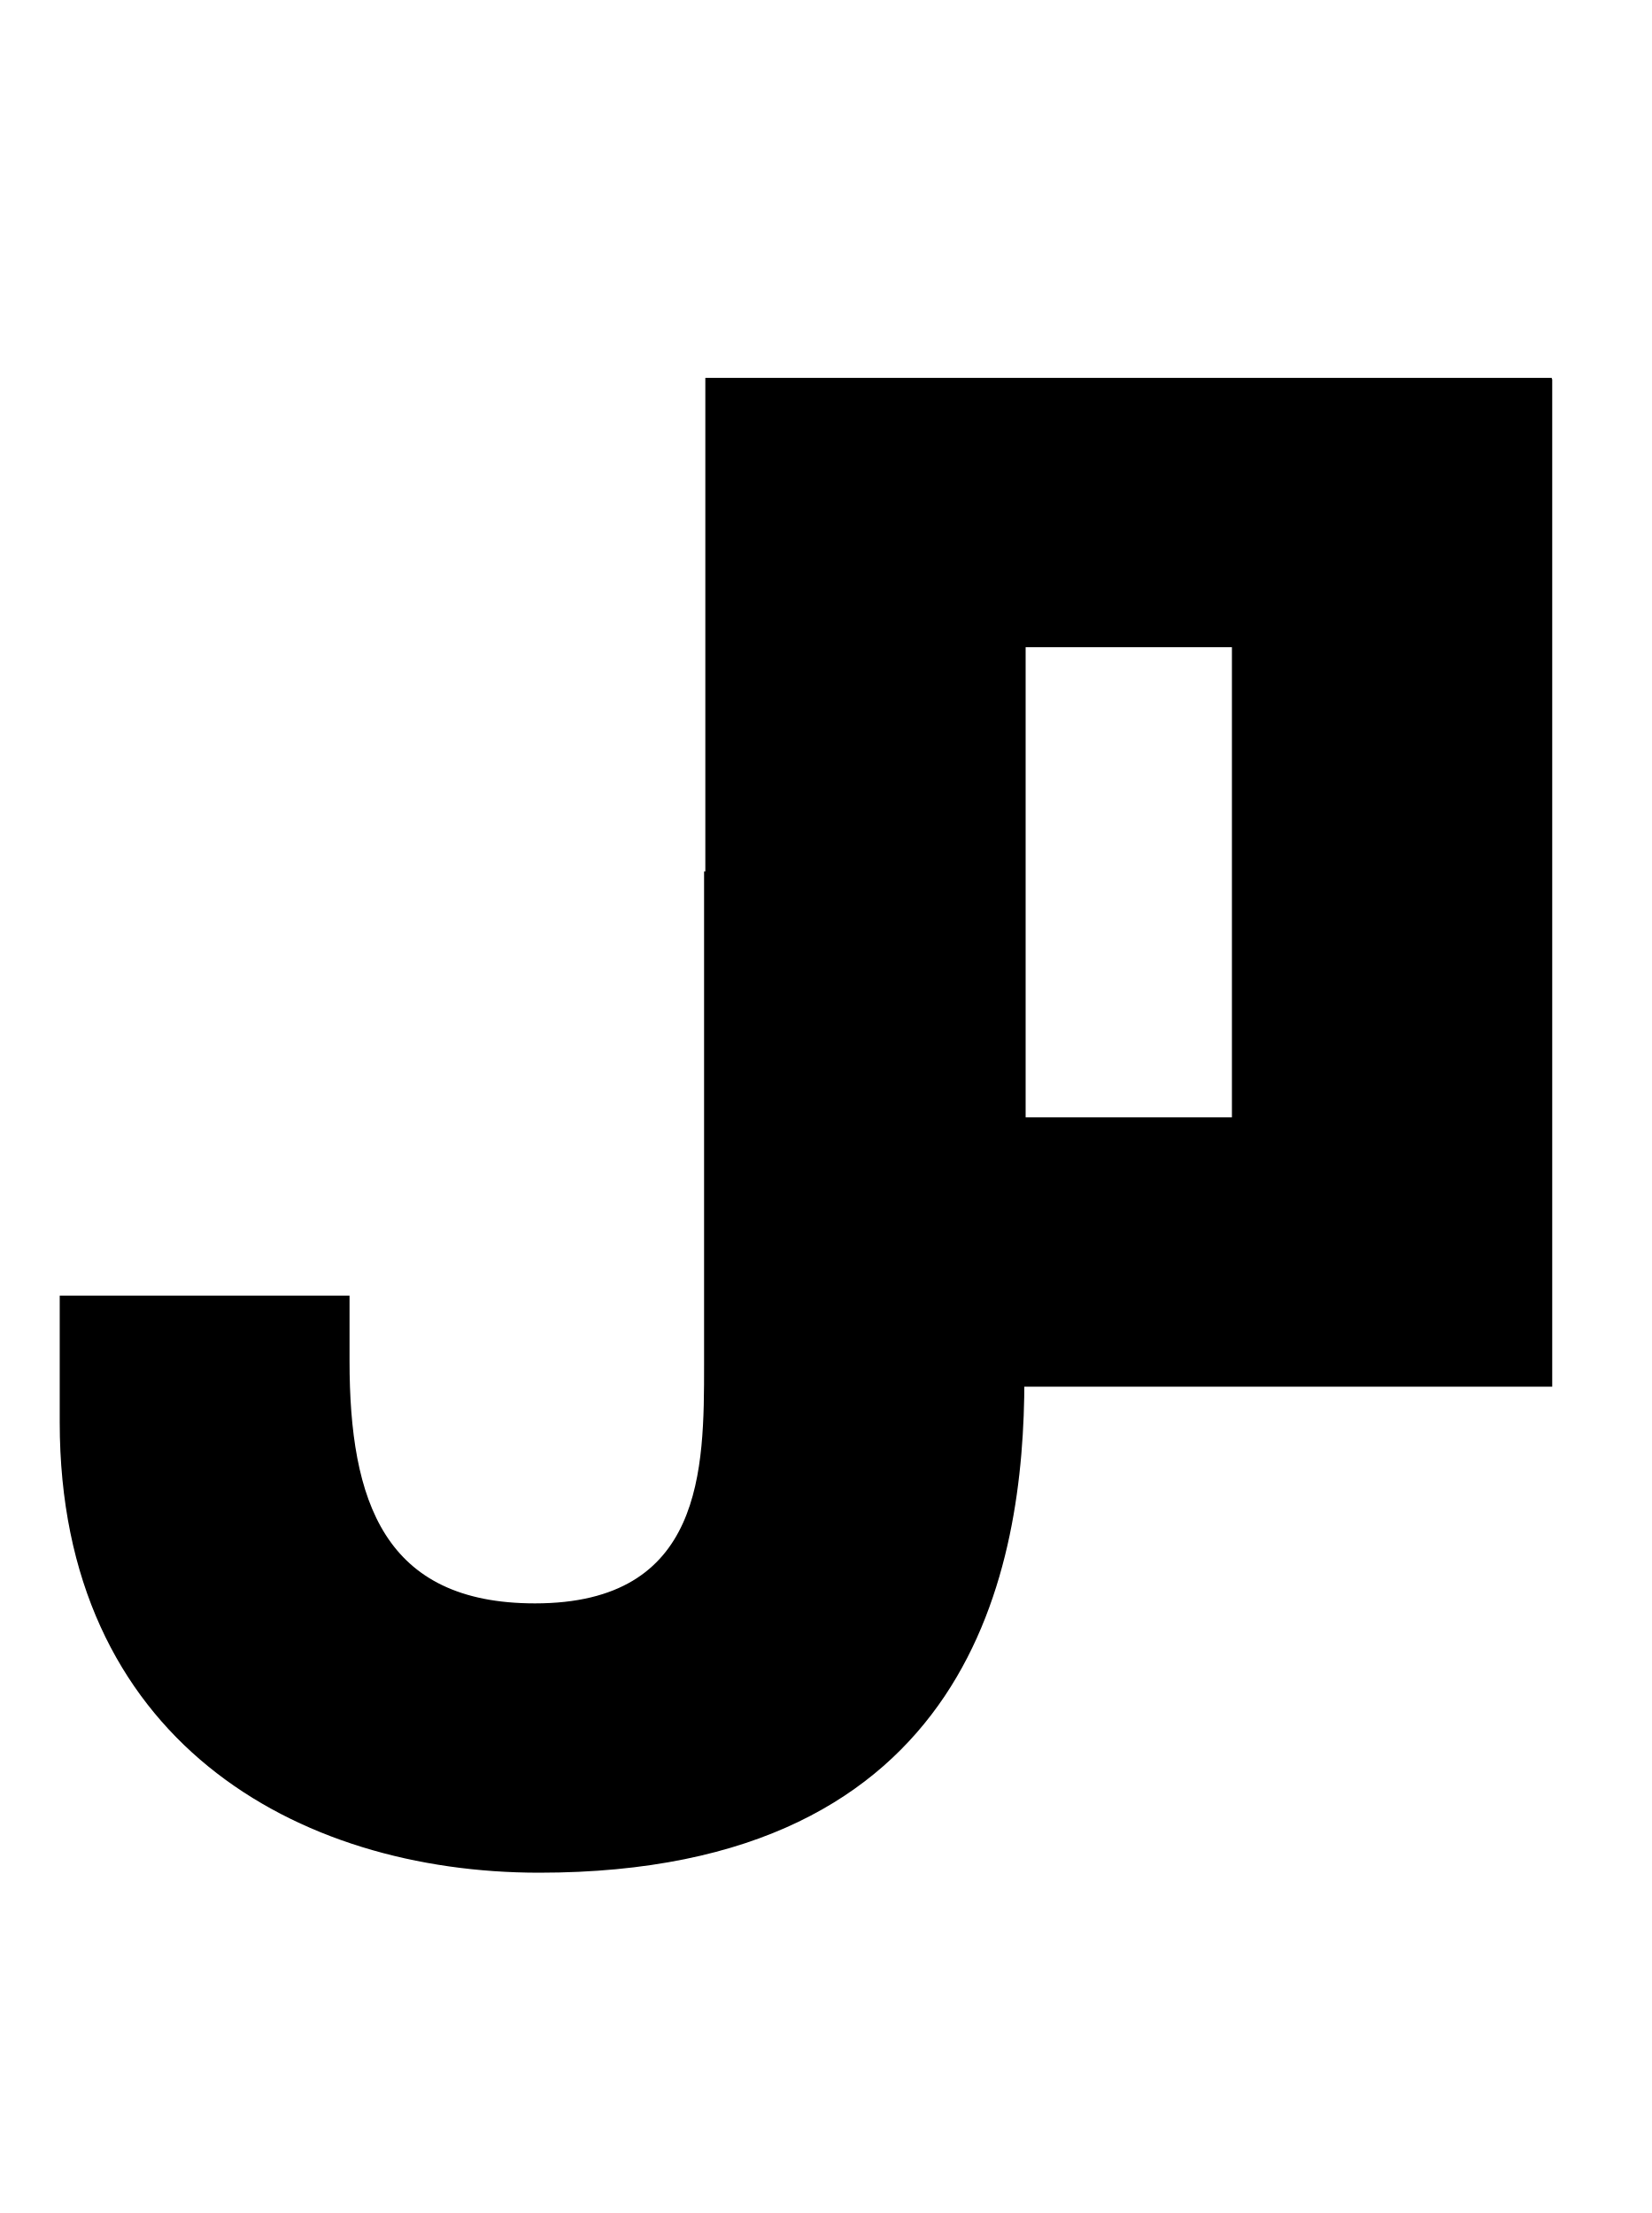
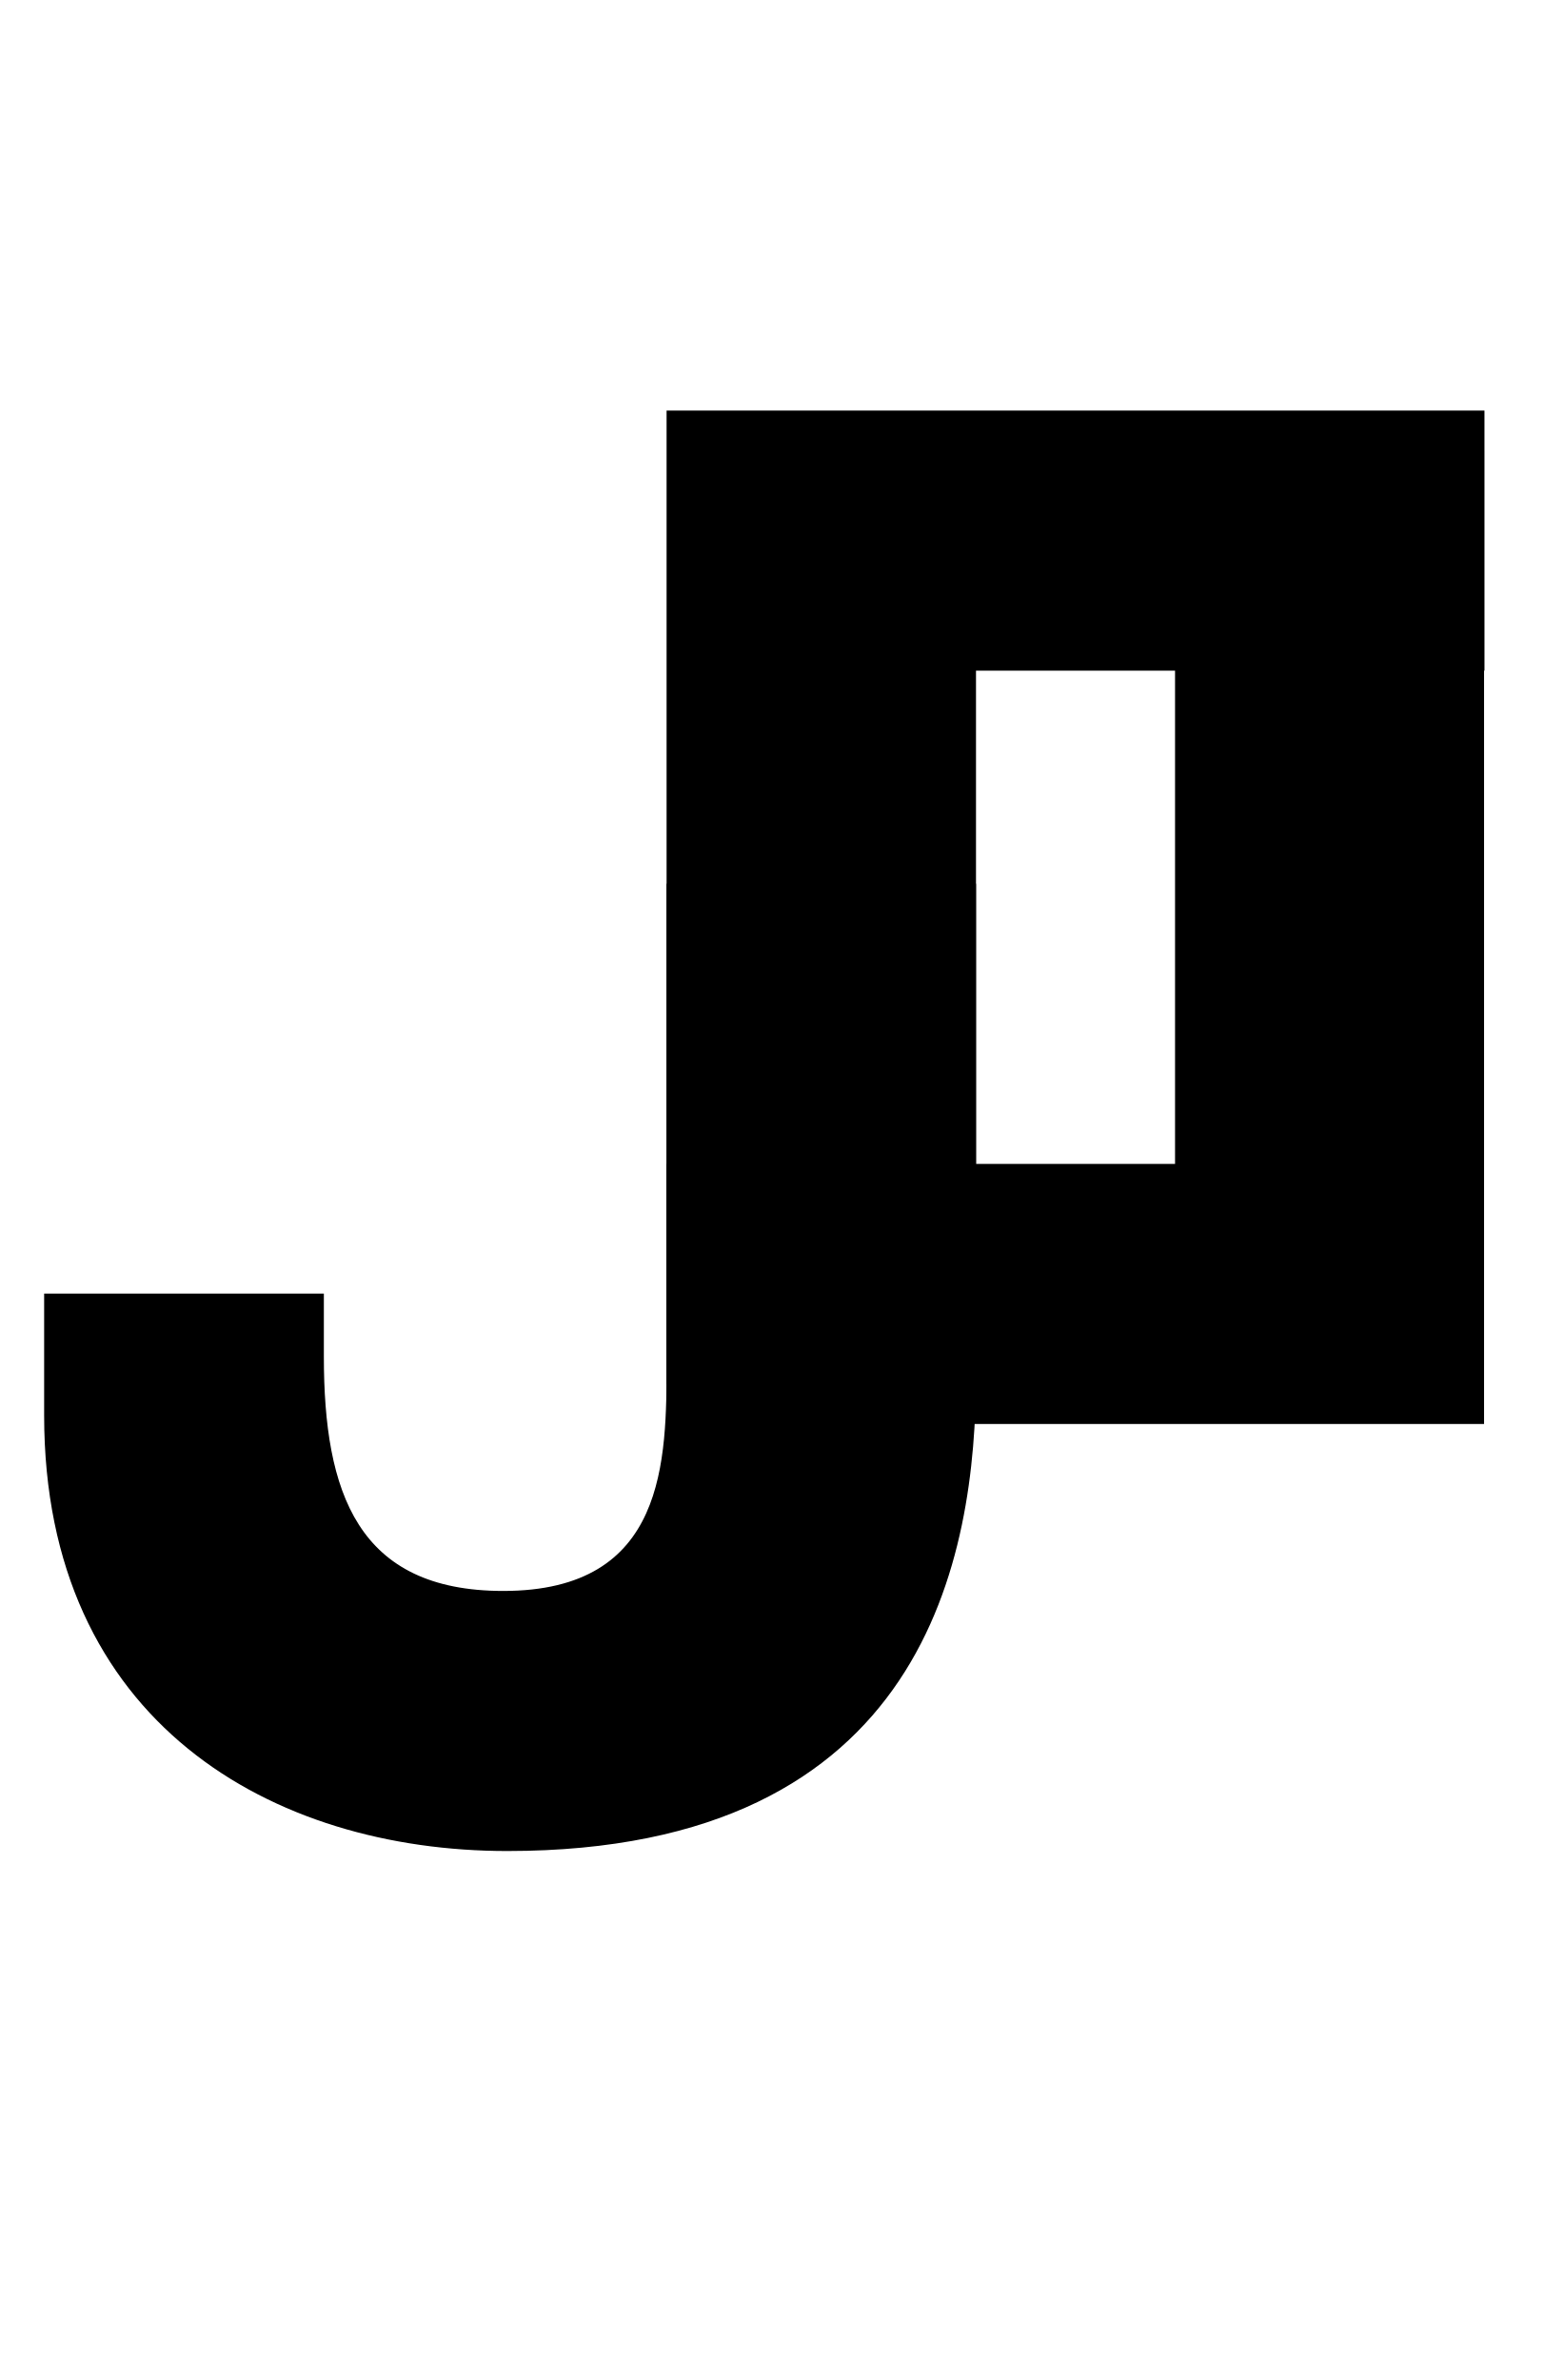
- <svg xmlns="http://www.w3.org/2000/svg" version="1.1" x="0px" y="0px" viewBox="0 0 395.4 530" style="enable-background:new 0 0 395.4 530;" xml:space="preserve">
+ <svg xmlns="http://www.w3.org/2000/svg" version="1.1" x="0px" y="0px" viewBox="0 0 389.6 593" style="enable-background:new 0 0 389.6 593;" xml:space="preserve">
  <style type="text/css">
- 	.st0{display:none;fill:#010202;}
+ 	.st0{display:none;}
+ 	.st1{display:inline;}
</style>
-   <g id="E_00000051360959627468142820000017544460044616440767_">
+   <g id="_x5F_V1">
+     <g id="E_00000051360959627468142820000017544460044616440767_">
+ 	</g>
+     <g id="C">
+ 	</g>
+     <g id="N_x5F_3">
+ 	</g>
+     <g id="A">
+ 	</g>
+     <g id="N_00000054254949360326627830000005329152182886584764_">
+ 	</g>
+     <g id="e">
+ 	</g>
+     <g id="T">
+ 	</g>
+     <g id="N_00000127748963548567887910000006918738376549339794_">
+ 	</g>
+     <g id="I">
+ 	</g>
+     <g id="A1">
+ 	</g>
+     <g id="M">
+ 	</g>
+     <g id="R">
+ 	</g>
+     <g id="O_00000083778567647030904660000008843847121500168630_">
+ 	</g>
+     <g id="F">
+ 	</g>
+     <g id="N">
+ 	</g>
+     <g id="E">
+ 	</g>
+     <g id="P">
+ 	</g>
+     <g id="O">
+ 	</g>
+   </g>
+   <g id="Ebene_20">
+     <text transform="matrix(1 0 0 1 2474.953 3054.127)">
+       <tspan x="0" y="0" style="fill:#E30613; font-family:'SH-Maintenance-V2'; font-size:490px; letter-spacing:-19;">M</tspan>
+       <tspan x="604.7" y="0" style="fill:#E30613; font-family:'SH-Maintenance-V2'; font-size:490px;">A</tspan>
+       <tspan x="965.8" y="0" style="fill:#E30613; font-family:'SH-Maintenance-V2'; font-size:490px; letter-spacing:-19;">I</tspan>
+       <tspan x="1090.7" y="0" style="fill:#E30613; font-family:'SH-Maintenance-V2'; font-size:490px;">NTENANCE</tspan>
+     </text>
+     <rect x="-363.9" y="2709.1" style="fill:none;" width="1722.6" height="412.6" />
+     <text transform="matrix(1 0 0 1 -363.8907 3058.983)">
+       <tspan x="0" y="0" style="fill:#E30613; font-family:'SH-Maintenance-V2'; font-size:490px;">OPEN</tspan>
+       <tspan x="1660.1" y="0" style="fill:#E30613; font-family:'SH-Maintenance-V2'; font-size:485px; letter-spacing:-9;"> </tspan>
+     </text>
+     <text transform="matrix(1 0 0 1 1366.104 3068.601)">
+       <tspan x="0" y="0" style="fill:#E30613; font-family:'SH-Maintenance-V2'; font-size:490px; letter-spacing:-19;">F</tspan>
+       <tspan x="252.8" y="0" style="fill:#E30613; font-family:'SH-Maintenance-V2'; font-size:490px;">OR</tspan>
+     </text>
+   </g>
+   <g id="Hilfslinien">
+     <rect x="-559.8" y="2164.3" style="fill:none;" width="7398.2" height="466.4" />
+     <text transform="matrix(1 0 0 1 -559.834 2513.449)">
+       <tspan x="0" y="0" style="fill:#E30613; font-family:'SH-Maintenance-V2'; font-size:489px; letter-spacing:-19;">WE</tspan>
+       <tspan x="739.4" y="0" style="fill:#E30613; font-family:'SH-Maintenance-V2'; font-size:489px; letter-spacing:-29;">G</tspan>
+       <tspan x="1081.2" y="0" style="fill:#E30613; font-family:'SH-Maintenance-V2'; font-size:489px; letter-spacing:-9;">E</tspan>
+       <tspan x="1468.4" y="0" style="fill:#E30613; font-family:'SH-Maintenance-V2'; font-size:489px;">N </tspan>
+       <tspan x="1939.8" y="0" style="fill:#E30613; font-family:'SH-Maintenance-V2'; font-size:489px; letter-spacing:9;">U</tspan>
+       <tspan x="2312" y="0" style="fill:#E30613; font-family:'SH-Maintenance-V2'; font-size:489px; letter-spacing:-9;">M</tspan>
+       <tspan x="2736.9" y="0" style="fill:#E30613; font-family:'SH-Maintenance-V2'; font-size:489px;">B</tspan>
+       <tspan x="3081.2" y="0" style="fill:#E30613; font-family:'SH-Maintenance-V2'; font-size:489px; letter-spacing:-19;">A</tspan>
+       <tspan x="3439.1" y="0" style="fill:#E30613; font-family:'SH-Maintenance-V2'; font-size:489px;">U </tspan>
+       <tspan x="3910" y="0" style="fill:#E30613; font-family:'SH-Maintenance-V2'; font-size:489px; letter-spacing:-29;">G</tspan>
+       <tspan x="4268.4" y="0" style="fill:#E30613; font-family:'SH-Maintenance-V2'; font-size:489px;">E</tspan>
+       <tspan x="4585.3" y="0" style="fill:#E30613; font-family:'SH-Maintenance-V2'; font-size:489px; letter-spacing:-39;">Ö</tspan>
+       <tspan x="4926.6" y="0" style="fill:#E30613; font-family:'SH-Maintenance-V2'; font-size:489px;">FFNET</tspan>
+     </text>
+   </g>
+   <g id="T_00000151528559115874515910000005984389023753216649_">
+     <path d="M12672,452.2V102.4h76.9v349.8H12672z" />
+     <path d="M12602.4,102.4h146.5c94.6,0,140.6,55.9,140.6,149.4h-64.7c0-54.9-23.5-72.5-75.9-72.5h-146.5V102.4z" />
+   </g>
+   <g id="E_00000150082740960534394650000001756674408269680310_">
+     <path d="M12483.2,452.1V156.4h-63.8v295.6H12483.2z" />
+     <path d="M12360.9,353.3h140.9c0,0,13.3-74.6,23.6-132.1h-61.9l-11.8,74.6h-90.8V353.3z" />
+     <path d="M12419.4,452.1h140.9c0,0,13.3-74.6,23.6-132.1h-61.9l-11.8,74.6h-90.8V452.1z" />
+     <path d="M12514.7,186.3h60.9c-7.9-43.7-15.2-84.5-15.2-84.5h-140.9v57.5h90.8L12514.7,186.3z" />
+   </g>
+   <g id="N_00000099632580371903072950000016892054108610634910_">
+     <path d="M12243.2,451.9l93.9-349.3h-69l-60.2,237.7h-1l-56.3-237.7h-77.3l-41.6,152.6h70.4l9.8-41.6h1l58.7,237.7L12243.2,451.9z" />
+     <rect x="12026" y="102.6" width="76.8" height="349.3" />
+   </g>
+   <g id="F_00000114769032895886322120000014247326199313495697_">
+     <path d="M11833.7,451.9h-76.8V102.7h245.5v64.5h-168.7V248h146.2v59.7h-146.2V451.9z" />
+   </g>
+   <g id="F_00000173141720675959051990000004486108456543280518_">
+     <path d="M11544.8,451.6h132.8V169.3h-54.9v217.1h-77.9V451.6z" />
+     <path d="M11576.8,451.7c0-18,2.9-33.6,10.7-46.8c6.8-12.2,16.6-23.4,28.3-31.2c11.7-7.8,25.4-13.7,40-17.6   c14.6-3.9,30.2-5.9,70.2-5.9v-81.4c-52.2,0-76.6,3.9-100,12.2c-23.4,8.8-44.4,20-61.9,36.1c-17.6,16.6-31.2,35.1-41.4,57.5   c-9.8,22.9-14.1,48.8-14.1,77H11576.8z" />
+     <polygon points="11726.1,100.7 11622.7,100.7 11622.7,383 11677.6,383 11677.6,165.8 11726.1,165.8  " />
+   </g>
+   <g id="Ö">
+     <path d="M11161.4,269.5c0-103.7,64.1-184.4,171.6-184.4c107.6,0,171.6,80.7,171.6,184.4c0,100.7-64.1,181.4-171.6,181.4   C11225.5,450.9,11161.4,370.2,11161.4,269.5z M11238.2,269.5c0,58.2,25.9,116.9,94.9,116.9c68.9,0,94.9-58.7,94.9-116.9   c0-61.1-25.9-119.8-94.9-119.8C11264.1,149.7,11238.2,208.4,11238.2,269.5z M11299.8,239.7v-57.2h66v57.2H11299.8z M11299.8,326.7   v-57.2h66v57.2H11299.8z" />
+   </g>
+   <g id="E_00000056408675155028286430000005814045595369560991_">
+     <path d="M11132.4,452.2h-265V103.1h261.1v64.5h-184.4v74.8h169.2v59.7h-169.2v85.6h188.3V452.2z" />
+   </g>
+   <g id="G_00000142136150640176763200000005464168929300255362_">
+     <path d="M10490,367.5h76.4V178.3l98-1.5l-1.5-75h-174L10490,367.5z M10490,451.8l267.6-0.5v-63.2l-190.1,1l-1-98l-75,1.5   L10490,451.8z M10657.6,451.3h101c10.8-7.4,23-15.2,33.8-22.5c11.8-8.3,21.1-17.2,30.9-26.5c8.3-8.3,15.2-18.6,21.6-32.3   c4.4-11.8,8.3-26,8.3-42.6c0-16.7-3.9-30.9-9.3-44.6c-6.4-12.7-14.7-23.5-25.5-32.3c-10.8-8.8-23-16.2-36.8-21.1   c-13.2-4.9-28.9-6.9-43.1-6.9c-20.6,0-37.7,3.4-53.9,10.8c-15.2,6.4-28.9,16.2-37.7,27.9c-10.8,12.7-18.1,27-23,43.1   c-5.9,17.2-8.3,35.3-6.9,53.9h64.2c0-9.8,1.5-17.6,3.4-27.4c1.5-9.3,3.4-16.7,8.8-25c2.9-7.4,9.3-13.2,16.2-17.6   c6.4-5.4,14.7-7.4,25.5-7.4c14.2,0,26,4.9,35.8,14.7c9.3,7.8,14.2,21.1,14.2,36.8c0,10.3-2.5,20.1-6.9,27   c-5.4,8.3-10.8,15.7-17.2,21.6c-6.9,7.4-15.2,12.3-22.5,18.1c-8.3,4.9-16.7,10.8-24,15.7   C10700.8,423.3,10670.4,442.9,10657.6,451.3z" />
+   </g>
+   <g id="U_00000122691519521168774280000013841469757125651126_">
+     <path d="M10335.3,463.6c-102.4-1.5-114.8-74.7-114.8-119.8v-242h77.7v238.5c0,24.3,0,55.9,37.1,57.9V463.6z" />
+     <path d="M10057.2,101.9h77.7v238.5c0,25.2,0,57.9,41.1,57.9c36.6,0,45-24.7,45-58.9v-15.8h70.3v30.7c0,77.2-57.4,109.4-116.3,109.4   c-105.4,0-117.8-74.2-117.8-119.8V101.9z" />
+   </g>
+   <g id="A_00000004505667569094896160000014532079075801900974_">
+     <path d="M9901.7,203.9l-3,70.3l30,6.9v1l-247.3,61v75.2l121.9,33.4l15.2-61l-22.1-9.3v-1l244.4-61v-78.2L9901.7,203.9z" />
+     <polygon points="9726.2,430.6 9803.9,451.7 9809.8,451.7 9868.3,212.8 9869.3,212.8 9928.8,451.7 10005.5,451.7 10040.9,319.5    9972.5,317.5 9966.6,342.6 9965.6,342.6 9905.6,101.1 9833.4,101.1 9772.4,339.6 9771.4,339.6  " />
+   </g>
+   <g id="B">
+     <path d="M9362.8,453.3V104.2h164.3c66.5,0,111.5,21.5,111.5,86.6c0,34.7-16.6,57.7-47.4,72.9c43,12.2,64.1,45,64.1,88.5   c0,70.9-60.1,101.2-123.2,101.2H9362.8z M9511.5,163.8h-71.9v81.7h77.8c27.4,0,46.9-12.2,46.9-41.6   C9564.3,171.2,9538.8,163.8,9511.5,163.8z M9439.6,393.7h82.2c29.8,0,56.7-9.8,56.7-46c0-35.7-22-49.9-55.3-49.9h-83.6V393.7z" />
+   </g>
+   <g id="M_00000134250281029563310950000003257287664879667615_">
+     <path d="M9105.6,335.1h75.5c-12.8-20.6-144.7-232.9-144.7-232.9h-77v350.1h72.1V217.4h1C9032.5,217.4,9069.3,276.2,9105.6,335.1z" />
+     <path d="M9181.6,335.1c36.3-58.8,73.1-117.7,73.1-117.7h1v234.9h72.1V102.2h-77c0,0-131.9,212.3-144.7,232.9H9181.6z" />
+   </g>
+   <g id="U">
+     <path d="M8909.6,453h-247.3v-64.6h170.4v-285h76.9V453z M8615.3,453V103.4h76.9v285h170.4V453H8615.3z" />
+   </g>
+   <g id="N_00000154425763484525918430000008508601231558086807_">
+     <path d="M8364.8,451.5l93.9-349.3h-69l-60.2,237.7h-1l-56.3-237.7H8195l-41.6,152.6h70.4l9.8-41.6h1l58.7,237.7L8364.8,451.5z" />
+     <rect x="8147.6" y="102.2" width="76.8" height="349.3" />
+   </g>
+   <g id="E_00000165205204584183719570000002201050886193303485_">
+     <path d="M7833.8,279.2h-64.3c0-107.2,80.4-171.1,180.8-171.1v76.5C7892.2,184.7,7833.8,210.5,7833.8,279.2z" />
+     <path d="M7941.7,379.1c0-68.7-58.5-94.5-116.5-94.5v-76.5c100.4,0,180.8,63.8,180.8,171.1H7941.7z" />
+     <polygon points="8118.6,371.8 8118.6,450.3 7947.6,450.3 7942.7,371.8  " />
+     <path d="M7833.8,279.2c0,68.7,58.5,94.5,116.5,94.5v76.5c-100.4,0-180.8-63.8-180.8-171.1H7833.8z" />
+     <path d="M7799.4,84.8V2.4c26.8,0,53.1,4.9,76.5,12.7c23.4,8.8,43.4,20,60.9,36.1s31.2,34.6,40.9,57.5   c10.2,22.9,15.1,49.2,15.1,76.5h-69.2c0-18-3.4-32.7-10.2-45.8c-7.3-13.2-16.6-23.4-28.3-32.2c-11.7-7.8-25.8-13.6-40-18   C7829.6,85.7,7815,84.8,7799.4,84.8z" />
+   </g>
+   <g id="G">
+     <path d="M7753.7,452.8h-48.9l-7.8-39.6c-27.4,35.2-62.1,47.9-95.8,47.9c-107.6,0-171.6-80.7-171.6-181.4   c0-103.7,64.1-184.4,171.6-184.4c71.4,0,139.4,43.5,147.2,123.2H7675c-9.3-39.1-37.2-58.7-73.8-58.7c-68.9,0-94.9,58.7-94.9,119.8   c0,58.2,25.9,116.9,94.9,116.9c50.4,0,78.7-26.4,83.1-75.3H7607v-57.2h146.7V452.8z" />
+   </g>
+   <g id="E_00000005963599347184841430000018193220976272044449_">
+     <path d="M7414,452.5h-265V103.4h261.1v64.5h-184.4v74.8h169.2v59.7h-169.2V388H7414V452.5z" />
+   </g>
+   <g id="W">
+     <path d="M6882.6,217.6c-36.3,58.9-73.1,117.7-73.1,117.7h-1v-235h-72.1v350.3h77c0,0,132-212.4,144.7-233H6882.6z M6958.6,217.6   h-75.5c12.8,20.6,144.7,233,144.7,233h77V100.3h-72.1v235h-1C7031.7,335.3,6994.9,276.4,6958.6,217.6z" />
+   </g>
+   <g id="E_00000113322483045279252990000013609696148037364875_">
+     <path d="M5787.3,279.7h-64.9c0-108.1,81.1-172.5,182.4-172.5v77.2C5846.3,184.4,5787.3,210.4,5787.3,279.7z" />
+     <path d="M5898.9,380.5c0-69.3-59-95.4-117.5-95.4V208c101.3,0,182.4,64.4,182.4,172.5H5898.9z" />
+     <polygon points="6077.3,373.1 6077.3,452.3 5904.8,452.3 5899.9,373.1  " />
+     <path d="M5787.3,279.7c0,69.3,59,95.4,117.5,95.4v77.2c-101.3,0-182.4-64.4-182.4-172.5H5787.3z" />
+     <path d="M5755.4,83.6V0.5c27,0,53.6,4.9,77.2,12.8c23.6,8.8,43.7,20.2,61.4,36.4c17.7,16.2,31.5,34.9,41.3,58   c10.3,23.1,15.2,49.6,15.2,77.2h-69.8c0-18.2-3.4-32.9-10.3-46.2c-7.4-13.3-16.7-23.6-28.5-32.4c-11.8-7.9-26.1-13.8-40.3-18.2   C5785.9,84.6,5771.1,83.6,5755.4,83.6z" />
+   </g>
+   <g id="C_00000112622374827432275670000003417328206733987971_">
+     <path d="M5693.2,219.4h-74.5c-5.4-34.8-38.7-61.3-76.4-61.3c-69.1,0-95.1,58.8-95.1,120.1c0,58.3,26,117.1,95.1,117.1   c47,0,73.5-31.9,79.4-78.4h74.5c-7.8,87.7-67.6,143.1-153.9,143.1c-107.8,0-172-80.9-172-181.8c0-103.9,64.2-184.7,172-184.7   C5618.7,93.4,5683.9,138.5,5693.2,219.4z" />
+   </g>
+   <g id="N_00000117657359395406629260000008490405748572120458_">
+     <path d="M5057.9,452.3h76.9V102.6h-76.9V452.3z" />
+     <polygon points="5275.8,452.3 5369.4,102.6 5300.8,102.6 5240.6,340.6 5239.6,340.6 5183.3,102.6 5105.9,102.6 5064.3,255.4    5134.8,255.4 5144.6,213.8 5145.6,213.8 5204.8,452.3  " />
+   </g>
+   <g id="A_00000070819818803741320060000005539798163125646774_">
+     <path d="M4875.7,203.9l-3,70.3l30,6.9v1l-247.3,61v75.2l121.9,33.4l15.2-61l-22.1-9.3v-1l244.4-61v-78.2L4875.7,203.9z" />
+     <polygon points="4700.2,430.6 4777.9,451.7 4783.8,451.7 4842.3,212.8 4843.3,212.8 4902.8,451.7 4979.5,451.7 5014.9,319.5    4946.5,317.5 4940.6,342.6 4939.6,342.6 4879.6,101.1 4807.4,101.1 4746.4,339.6 4745.4,339.6  " />
+   </g>
+   <g id="N_00000129165096651451788460000006894638935768142516_">
+     <path d="M4399.5,452.3h-72V102.4h76.4l146,234.7h1V102.4h72v349.9H4546L4400.5,218h-1V452.3z" />
+   </g>
+   <g id="E_00000096737436898591806260000014476501128100374183_">
+     <path d="M4180.2,452.3V156.6h-63.8v295.6H4180.2z" />
+     <path d="M4057.9,353.5h140.9c0,0,13.3-74.6,23.6-132.1h-61.9l-11.8,74.6h-90.8V353.5z" />
+     <path d="M4116.3,452.3h140.9c0,0,13.3-74.6,23.6-132.1H4219l-11.8,74.6h-90.8V452.3z" />
+     <path d="M4211.6,186.5h60.9c-7.9-43.7-15.2-84.5-15.2-84.5h-140.9v57.5h90.8L4211.6,186.5z" />
+   </g>
+   <g id="T_00000040572434587172107020000003403572265167091088_">
+     <path d="M3815.4,452.1h65.4V179.8h208.9V102h-274.3V452.1z" />
+     <polygon points="3910.1,452.3 4001.6,102 3935.7,102 3874.8,340.7 3874.3,340.7 3843.1,452.1  " />
+   </g>
+   <g id="N_00000162323512888102647520000008162614129556769983_">
+     <rect x="3688.2" y="102.4" width="76.8" height="349.2" />
+     <path d="M3423.2,451.6h77.8l92.9-263.1h1l90.5,263.1h79.7l-130.6-349.2h-78.7L3423.2,451.6z" />
+   </g>
+   <g id="I_00000075868811598525912980000008971315367424001668_">
+     <text transform="matrix(1 0 0 1 3279.855 451.5713)" style="font-family:'SH-Maintenance-V2'; font-size:490px; letter-spacing:-19;">I</text>
+   </g>
+   <g id="A_00000047767008426511249760000015642639169606536113_">
+     <polygon points="3185.6,451.6 3279.3,451.6 3279.3,398.1 3249.4,398.1 3249.4,161.6 3185.6,161.6  " />
+     <polygon points="3071.3,348.1 3236.1,348.1 3236.1,167 3249.4,167 3249.4,103.3 3071.3,103.3 3071.3,167 3182.7,167 3182.7,284.3    3071.3,284.3  " />
+     <path d="M2980.5,451.6h75.6c0.5-23.1,3.4-48.1,8.3-75.1c5.4-27,12.8-53.5,22.1-80c9.3-26,21.1-50.5,35.3-74.1   c14.2-23.1,30.4-42.7,48.6-58.4v-60.8h-238V169h165.4c-33.4,40.2-60.4,84.4-80.5,132.5C2996.7,349.6,2984.4,399.6,2980.5,451.6z" />
+   </g>
+   <g id="M_00000030454837118209363920000004010763359709145015_">
+     <path d="M2655,158.9h-153.8l0.5,216.7h-133.3v76.6h197.7l-0.5-217.2h89.3V158.9z" />
+     <polygon points="2905.9,103.7 2829.8,103.7 2829.8,452.3 2965.9,452.3 2965.9,388.3 2905.9,388.3  " />
+     <polygon points="2677,103.7 2599.9,103.7 2558.4,256.5 2628.7,256 2638.9,215 2639.9,215 2698.5,452.3 2769.7,452.3 2830.7,213.1    2831.7,213.1 2871.2,103.7 2795.6,103.7 2734.6,341 2733.6,341  " />
+   </g>
+   <g id="R_00000005247159732225481780000017538744411482086332_">
+     <path d="M1970.7,179.2v-77c45.1,0,119.2,12.3,119.2,116.7c0,58.4-31.9,115.2-108.4,115.2h-30.4v-69.6h15.7   c33.8,0,58.4-8.3,58.4-44.6C2025.1,179.2,1992.8,179.2,1970.7,179.2z" />
+     <polygon points="1897.1,452.3 1897.1,102.2 1974.1,102.2 1974.1,452.3  " />
+     <path d="M2085.4,592.6h-70.6c18.1-74,53.9-143.7,103-203H1955v-64.7h234.4v59.8C2135.5,431.7,2100.6,515.1,2085.4,592.6z" />
+   </g>
+   <g id="O_00000139989076900347810750000014339682335261473418_">
    <g>
-       <path d="M683.4,440.8H417.8V90.9h261.6v64.7H494.7v75h169.5v59.8H494.7v85.7h188.6V440.8z" />
+       <path d="M1531.9,278.6c0-103.9,64.2-184.7,172-184.7c107.8,0,172,80.9,172,184.7c0,100.9-64.2,181.8-172,181.8    C1596.1,460.4,1531.9,379.6,1531.9,278.6z M1608.8,278.6c0,58.3,26,117.1,95.1,117.1c69.1,0,95.1-58.8,95.1-117.1    c0-61.3-26-120.1-95.1-120.1C1634.8,158.6,1608.8,217.4,1608.8,278.6z" />
    </g>
  </g>
-   <g id="C">
-     <g>
-       <path d="M5762.9,209.6h-74.5c-5.4-34.8-38.7-61.3-76.5-61.3c-69.1,0-95.1,58.8-95.1,120.1c0,58.3,26,117.1,95.1,117.1    c47,0,73.5-31.9,79.4-78.4h74.5c-7.8,87.7-67.6,143.1-153.9,143.1c-107.8,0-172-80.9-172-181.8c0-103.9,64.2-184.8,172-184.8    C5688.4,83.7,5753.5,128.8,5762.9,209.6z" />
-     </g>
-   </g>
-   <g id="N_x5F_3">
-     <polygon points="5142.2,90 5100.4,243.8 5171.2,243.8 5181,202 5182,202 5240.9,440.8 5312.7,441.3 5406.5,91.9 5337.7,91    5277.3,329.3 5276.3,329.3 5219.8,90.5  " />
-     <polygon points="5174.8,90.2 5098.1,89.7 5097.1,241.1 5096.6,305.9 5095.7,440.1 5172.3,440.6  " />
-   </g>
-   <g id="A">
-     <path d="M5016.7,323.3c0-9.8-1-20.6-2.9-32.4c-2-12.3-6.4-23.1-13.7-33.4c-6.9-10.3-17.2-19.1-30.4-26c-13.3-6.9-31.4-10.3-54-10.3   c-12.8,0-25,1.5-36.8,5.4c-11.8,3.4-22.6,8.8-31.9,16.2c-9.3,7.9-16.7,17.2-22.6,29c-5.4,11.8-8.3,26-8.3,42.7v126.1h60.4V327.2   c0-7.4,0.5-14.2,1.5-20.6c1.5-5.9,3.4-11.3,5.9-15.7c2.9-4.4,6.9-7.9,11.8-10.3c4.9-2.5,11.3-3.9,19.1-3.9c8.8,0,15.7,1.5,20.6,4.9   c4.9,2.9,8.3,6.9,10.3,11.8c2,4.9,3.4,10.3,3.9,16.2s0.5,11.3,0.5,16.7v114.3h66.7V323.3z" />
-     <polygon points="5016.6,440.6 5072.5,440.6 5073,157.4 5073,90.7 4821.8,90.7 4821.8,157.4 5016.6,157.4  " />
-     <polygon points="4832.2,440.5 4888,440.5 4888.5,157.4 4888.5,90.8 4784.7,90.8 4784.7,157.4 4832.2,157.4  " />
-   </g>
-   <g id="N_00000054254949360326627830000005329152182886584764_">
-     <g>
-       <path d="M4690.3,441.3V156.1h-170.6V91.4h247.5v349.9H4690.3z" />
-     </g>
-     <path d="M4463.7,385c10.1,0,18-1.8,23.5-5.4c5.6-3.6,9.6-8.2,12-14c2.5-5.7,3.9-11.9,4.4-18.6c0.5-6.7,0.7-13.1,0.7-19.4V91.4h76.9   v239.7c0,11.4-1.1,24-3.4,37.7c-2.3,13.7-7.5,26.5-15.7,38.5c-8.2,11.9-19.9,21.9-35.3,29.9c-15.4,8-36.1,12-62.2,12L4463.7,385z" />
-   </g>
-   <g id="e">
-     <g>
-       <path d="M4234.6,436.9c-14-2.3-27-7.7-39.2-16c-12.2-8.3-22.3-20.3-30.4-35.9c-8.2-15.6-12.2-36.8-12.2-63.4    c0-15,2.1-29.4,6.2-43.4c4.2-14,10.6-26.5,19.5-37.4c8.8-11,20.1-19.8,33.9-26.5c13.8-6.7,30.5-12.3,50.2-12.3h30.9v76.8h-16    c-8.7,0-16.6,0.7-24,2c-7.3,1.3-13.6,3.7-18.7,7c-5.2,3.3-9.2,7.9-12.2,13.7c-3,5.8-4.5,13.4-4.5,22.7c0,10.3,1.8,14.7,5.5,20.4    c3.7,5.7,8.4,9.7,14.2,12.2c5.8,2.5,12.1,4,19,4.5c6.8,0.5,13.4,0.7,19.7,0.7h163.8v78.4h-167.3    C4261.4,440.4,4248.6,439.2,4234.6,436.9" />
-     </g>
-     <polygon points="4260.2,201 4373.3,201 4373.3,169 4236.5,169 4236.5,90.7 4439.4,90.7 4439.7,278.1 4260.2,279.3  " />
-     <g>
-       <path d="M4200.8,49.7l-0.4,78.9l-87.8-0.6l-0.4,53.4c12.3-0.3,24.2,0.7,35.7,3c11.5,2.2,21.7,6.1,30.9,11.7    c9.1,5.6,16.8,12.8,23.1,21.9c6.3,9,10.3,20.2,12.2,33.5l56.4,0.4l0-201.7L4200.8,49.7z" />
-     </g>
-   </g>
-   <g id="T">
-     <text transform="matrix(1 0 0 1 3798.099 440.035)" style="font-family:'SHBDA23V1'; font-size:489px;">T</text>
-   </g>
-   <g id="N_00000127748963548567887910000006918738376549339794_">
-     <g>
-       <path d="M3541.3,440.6h-72V90.8h76.4l146,234.7h1V90.8h72v349.9h-76.9l-145.5-234.2h-1V440.6z" />
-     </g>
-   </g>
-   <g id="I">
-     <g>
-       <path d="M3402.6,440.4h-76.9V90.9h76.9V440.4z" />
-     </g>
-   </g>
-   <g id="A1">
-     <path d="M3016.9,90.5h178.9v64h-13.4v117.8h0.2v64h-165.7v-64h111.7V154.5h-111.7V90.5z" />
-     <path d="M3132,149.3h64v237.2h29.7v53.8H3132V149.3z" />
-     <path d="M3067.6,210.4c-14.2,23.3-26,48.1-35.5,74.5c-9.5,26.3-16.8,53-22,79.9c-5.2,27-7.9,52.1-8.2,75.5h-76   c4-52.3,16.2-102.6,36.7-150.9c20.5-48.3,47.4-92.6,80.7-132.9h-165.9v-66h238.8v61C3098,167.5,3081.7,187.1,3067.6,210.4z" />
-   </g>
-   <g id="M">
-     <path d="M2446.3,244.2l41.8-154.1l78,0.5l56.9,238.8l1,0l60.8-238l76.5,0.5l-39.4,108.7l-1,0l-61.3,241l-72.1-0.4l-59.4-238.8l-1,0   l-10,41.6L2446.3,244.2z" />
-     <path d="M2389.3,144.9l154-0.1l0.1,77l-89.8,0.1l0.4,218.8l-199.4,0.1l-0.1-77l134.4-0.1L2389.3,144.9z" />
-     <path d="M2796.5,91.5l0.2,284.7l60.3,0l0,64.8l-137.4,0.1l-0.2-349.5L2796.5,91.5z" />
-     <rect x="4311.3" y="8106.9" class="st0" width="151" height="77" />
-     <rect x="4400.8" y="7887.8" class="st0" width="61.4" height="77" />
-     <rect x="4111.5" y="7888.2" class="st0" width="135.3" height="77" />
-     <polygon class="st0" points="4303.6,7989.8 4288.8,8041.4 4287.8,8041.4 4230.2,7836 4154.3,7836 4248.9,8187.9 4325.8,8187.9    4374.5,7989.8  " />
-     <rect x="4714.3" y="8122.2" class="st0" width="110.7" height="64.8" />
-   </g>
-   <g id="R">
-     <g>
-       <path d="M1891.2,441.2h-96.5V385h30.6V137.6h65.9V441.2z" />
-     </g>
-     <g>
-       <path d="M2094.3,319.9v211.8h-55.4v-146h-244.1v-65.9H2094.3z" />
-     </g>
-     <g>
-       <path d="M1825.4,91.8c21.8,0,42.2,3.4,61,10.1c18.9,6.7,35.3,16.4,49.3,28.9c14,12.6,25,28,32.9,46.4c8,18.3,12,38.9,12,61.9    c0,18.5-2.8,35.4-8.4,50.8c-5.6,15.4-13.7,28.8-24.3,40.3c-10.6,11.5-23.5,20.7-38.6,27.7c-15.1,7-32,11.3-50.8,13V307    c20.1-2.5,36.4-9.4,48.7-20.8c12.3-11.3,18.5-27.1,18.5-47.2c0-14.8-2.9-27.4-8.6-37.8c-5.7-10.3-13.4-18.7-22.9-25.2    c-9.5-6.4-20.2-11.1-32.1-14.1c-11.9-2.9-24.1-4.4-36.7-4.4" />
-     </g>
-   </g>
-   <g id="O_00000083778567647030904660000008843847121500168630_">
-     <g>
-       <path d="M1436.4,266.6c0-103.1,63.7-183.3,170.6-183.3c106.9,0,170.6,80.2,170.6,183.3c0,100.1-63.7,180.3-170.6,180.3    C1500.1,446.9,1436.4,366.7,1436.4,266.6z M1512.7,266.6c0,57.8,25.8,116.2,94.3,116.2c68.5,0,94.3-58.3,94.3-116.2    c0-60.8-25.8-119.1-94.3-119.1C1538.5,147.5,1512.7,205.8,1512.7,266.6z" />
-     </g>
-   </g>
-   <g id="F">
-     <path d="M1252.3,440.1c0-18,2.9-33.5,10.7-46.7c6.8-12.2,16.5-23.3,28.2-31.1c11.7-7.8,25.3-13.6,39.9-17.5   c14.6-3.9,30.1-5.8,70-5.8v-81.2c-52,0-76.3,3.9-99.7,12.2c-23.3,8.8-44.2,19.9-61.7,36c-17.5,16.5-31.1,35-41.3,57.4   c-9.7,22.8-14.1,48.6-14.1,76.8H1252.3z" />
-     <polygon points="1402.1,90.5 1299.5,90.5 1299.5,370.5 1354,370.5 1354,155.1 1402.1,155.1  " />
-     <polygon points="1222.2,439.9 1353.9,439.9 1353.9,159.9 1299.5,159.9 1299.5,375.2 1222.2,375.2  " />
-   </g>
-   <g id="N">
-     <path d="M783,286.9l9.7,41.7h1l60.8-238.2h72l59.8,241.1h1l57.3-241.1h75.5l-94.1,349.9h-76.4l-59.3-238.2h-1l-58.3,238.2H753   L712.2,286L783,286.9z" />
-   </g>
-   <g id="E">
-     <path d="M6080.9,440.8h-265V91.7H6077v64.5h-184.4v74.8h169.2v59.7h-169.2v85.6h188.3V440.8z" />
-   </g>
-   <g id="P">
-     <polygon points="371.7,90.8 295,90.8 295,267.6 169,267.6 169,332.1 371.7,332.1  " />
-     <polygon points="168.9,331.8 245.6,331.8 245.6,155 371.6,155 371.6,90.5 168.9,90.5  " />
-     <path d="M129.1,448.5c104,0,116.2-73.3,116.2-118.2V208.7h-76.7c0,97.7,0,118.2,0,118.2c0,24.9,0,57.1-40.5,57.1   c-36.1,0-44.4-24.4-44.4-58.1v-15.6H14.3v30.3C14.3,416.7,71,448.5,129.1,448.5z" />
-   </g>
-   <g id="O">
-     <g>
-       <path d="M-332.9,187.9c-4.4-7-9.8-13.1-16.3-18.4c-6.5-5.3-13.9-9.4-22.1-12.4c-8.2-3-16.9-4.4-25.9-4.4c-16.5,0-30.5,3.2-42,9.6    c-11.5,6.4-20.8,14.9-28,25.6c-7.2,10.7-12.4,22.9-15.6,36.6c-3.3,13.7-4.9,27.8-4.9,42.4c0,14,1.6,27.6,4.9,40.8    c3.3,13.2,8.5,25.1,15.6,35.7c7.1,10.6,16.5,19,28,25.4c11.5,6.4,25.5,9.6,42,9.6c22.4,0,39.9-6.8,52.5-20.5    c12.6-13.7,20.3-31.7,23.1-54.1h70.9c-1.9,20.8-6.7,39.6-14.5,56.4c-7.8,16.8-18,31.1-30.8,42.9c-12.8,11.8-27.7,20.8-44.8,27    c-17.1,6.2-35.9,9.3-56.4,9.3c-25.5,0-48.4-4.4-68.8-13.3c-20.4-8.9-37.5-21.1-51.5-36.6c-14-15.5-24.7-33.8-32.2-54.8    c-7.5-21-11.2-43.6-11.2-67.8c0-24.9,3.7-47.9,11.2-69.2c7.5-21.3,18.2-39.9,32.2-55.7c14-15.9,32.3-28.3,52.7-37.3    c20.4-9,42.1-13.5,67.6-13.5c18.3,0,35.7,2.6,52,7.9c16.3,5.3,30.9,13,43.8,23.1c12.9,10.1,23.5,22.6,31.9,37.5    c8.4,14.9,13.7,32,15.9,51.3h-70.9C-325.7,202.5-328.5,194.9-332.9,187.9z" />
-     </g>
-     <g>
-       <path d="M-250,211h-70.9c2.2-19.3,7.5-36.4,15.9-51.3c8.4-14.9,19-27.4,31.9-37.5c12.9-10.1,27.5-17.8,43.8-23.1    c16.3-5.3,33.7-7.9,52-7.9c25.5,0,47.3,4.5,67.6,13.5c20.4,9,38.7,21.4,52.7,37.3c14,15.9,24.7,34.4,32.2,55.7    c7.5,21.3,11.2,44.4,11.2,69.2c0,24.2-3.7,46.9-11.2,67.8c-7.5,21-18.2,39.2-32.2,54.8c-14,15.5-31.2,27.7-51.5,36.6    c-20.4,8.9-43.3,13.3-68.8,13.3c-20.5,0-39.3-3.1-56.4-9.3c-17.1-6.2-32-15.2-44.8-27c-12.7-11.8-23-26.1-30.8-42.9    c-7.8-16.8-12.6-35.6-14.5-56.4h70.9c2.8,22.4,10.5,40.4,23.1,54.1c12.6,13.7,30.1,20.5,52.5,20.5c16.5,0,30.5-3.2,42-9.6    c11.5-6.4,20.8-14.8,28-25.4c7.2-10.6,12.4-22.5,15.6-35.7c3.3-13.2,4.9-26.8,4.9-40.8c0-14.6-1.6-28.7-4.9-42.4    c-3.3-13.7-8.5-25.9-15.6-36.6c-7.1-10.7-16.5-19.3-28-25.6c-11.5-6.4-25.5-9.6-42-9.6c-9,0-17.6,1.5-25.9,4.4    c-8.2,3-15.6,7.1-22.1,12.4c-6.5,5.3-12,11.4-16.3,18.4C-246,194.9-248.8,202.6-250,211z" />
-     </g>
-   </g>
-   <g id="Hilfslinien">
-     <rect x="-575.3" y="-505" style="fill:none;" width="7398.2" height="466.4" />
-     <text transform="matrix(1 0 0 1 -575.3058 -155.8952)">
-       <tspan x="0" y="0" style="font-family:'SHBDA23V1'; font-size:489px;">OPEN</tspan>
-       <tspan x="1707.6" y="0" style="font-family:'SHBDA23V1'; font-size:489px; letter-spacing:-95;"> </tspan>
-       <tspan x="1748.2" y="0" style="font-family:'SHBDA23V1'; font-size:489px;">FOR MAINTENANCE</tspan>
-     </text>
+   <g id="F_00000112611114215638550990000001535627271961867692_">
+     <path d="M1332.5,452.3h132.8V170h-54.9v217.1h-77.9V452.3z" />
+     <path d="M1364.5,452.5c0-18,2.9-33.6,10.7-46.8c6.8-12.2,16.6-23.4,28.3-31.2c11.7-7.8,25.4-13.7,40-17.6   c14.6-3.9,30.2-5.9,70.2-5.9v-81.4c-52.2,0-76.6,3.9-100,12.2c-23.4,8.8-44.4,20-61.9,36.1c-17.6,16.6-31.2,35.1-41.4,57.5   c-9.8,22.9-14.1,48.8-14.1,77H1364.5z" />
+     <polygon points="1513.8,101.4 1410.4,101.4 1410.4,383.7 1465.3,383.7 1465.3,166.6 1513.8,166.6  " />
+   </g>
+   <g id="N_00000099642370421911350830000011672063677233731245_">
+     <path d="M762,298.6l9.7,41.7h1l60.8-238.2h72l59.8,241.1h1l57.3-241.1h75.5L1005,452h-76.5l-59.3-238.2h-1L809.9,452H732   l-40.8-154.3L762,298.6z" />
+   </g>
+   <g id="E_00000111172922047511655530000000589010560551726259_">
+     <path d="M679.5,452H413.9V102.1h261.7v64.7H490.8v75h169.5v59.8H490.8v85.8h188.7V452z" />
+   </g>
+   <g id="P_00000129171892025599386490000003898456772564684721_">
+     <path d="M126.4,461.2c104.6,0,116.8-73.6,116.8-118.8V220.2h-77.1c0,98.2,0,118.8,0,118.8c0,25,0,57.4-40.7,57.4   c-36.3,0-44.7-24.5-44.7-58.4v-15.7H11v30.4C11,429.3,68,461.2,126.4,461.2z" />
+     <polygon points="166.1,344.9 243.2,344.9 243.2,167.1 369.9,167.1 369.9,102.3 166.1,102.3  " />
+     <path d="M369.9,112.3h-77.1v177.7H166.1v64.8h203.7V112.3z" />
+   </g>
+   <g id="O_00000039126086928192479570000000753659908774239892_" class="st0">
+     <polygon class="st1" points="-18.8,103 -95.6,103 -95.6,387.5 -265.8,387.5 -265.8,452.1 -18.8,452.1  " />
+     <polygon class="st1" points="-94.6,103 -448.1,103 -448.1,349.9 -379.2,349.9 -379.2,179.7 -94.6,179.7  " />
+     <polygon class="st1" points="-443.7,103 -520.5,103 -520.5,452.1 -249.1,452.1 -249.1,387.5 -443.7,387.5  " />
  </g>
</svg>
